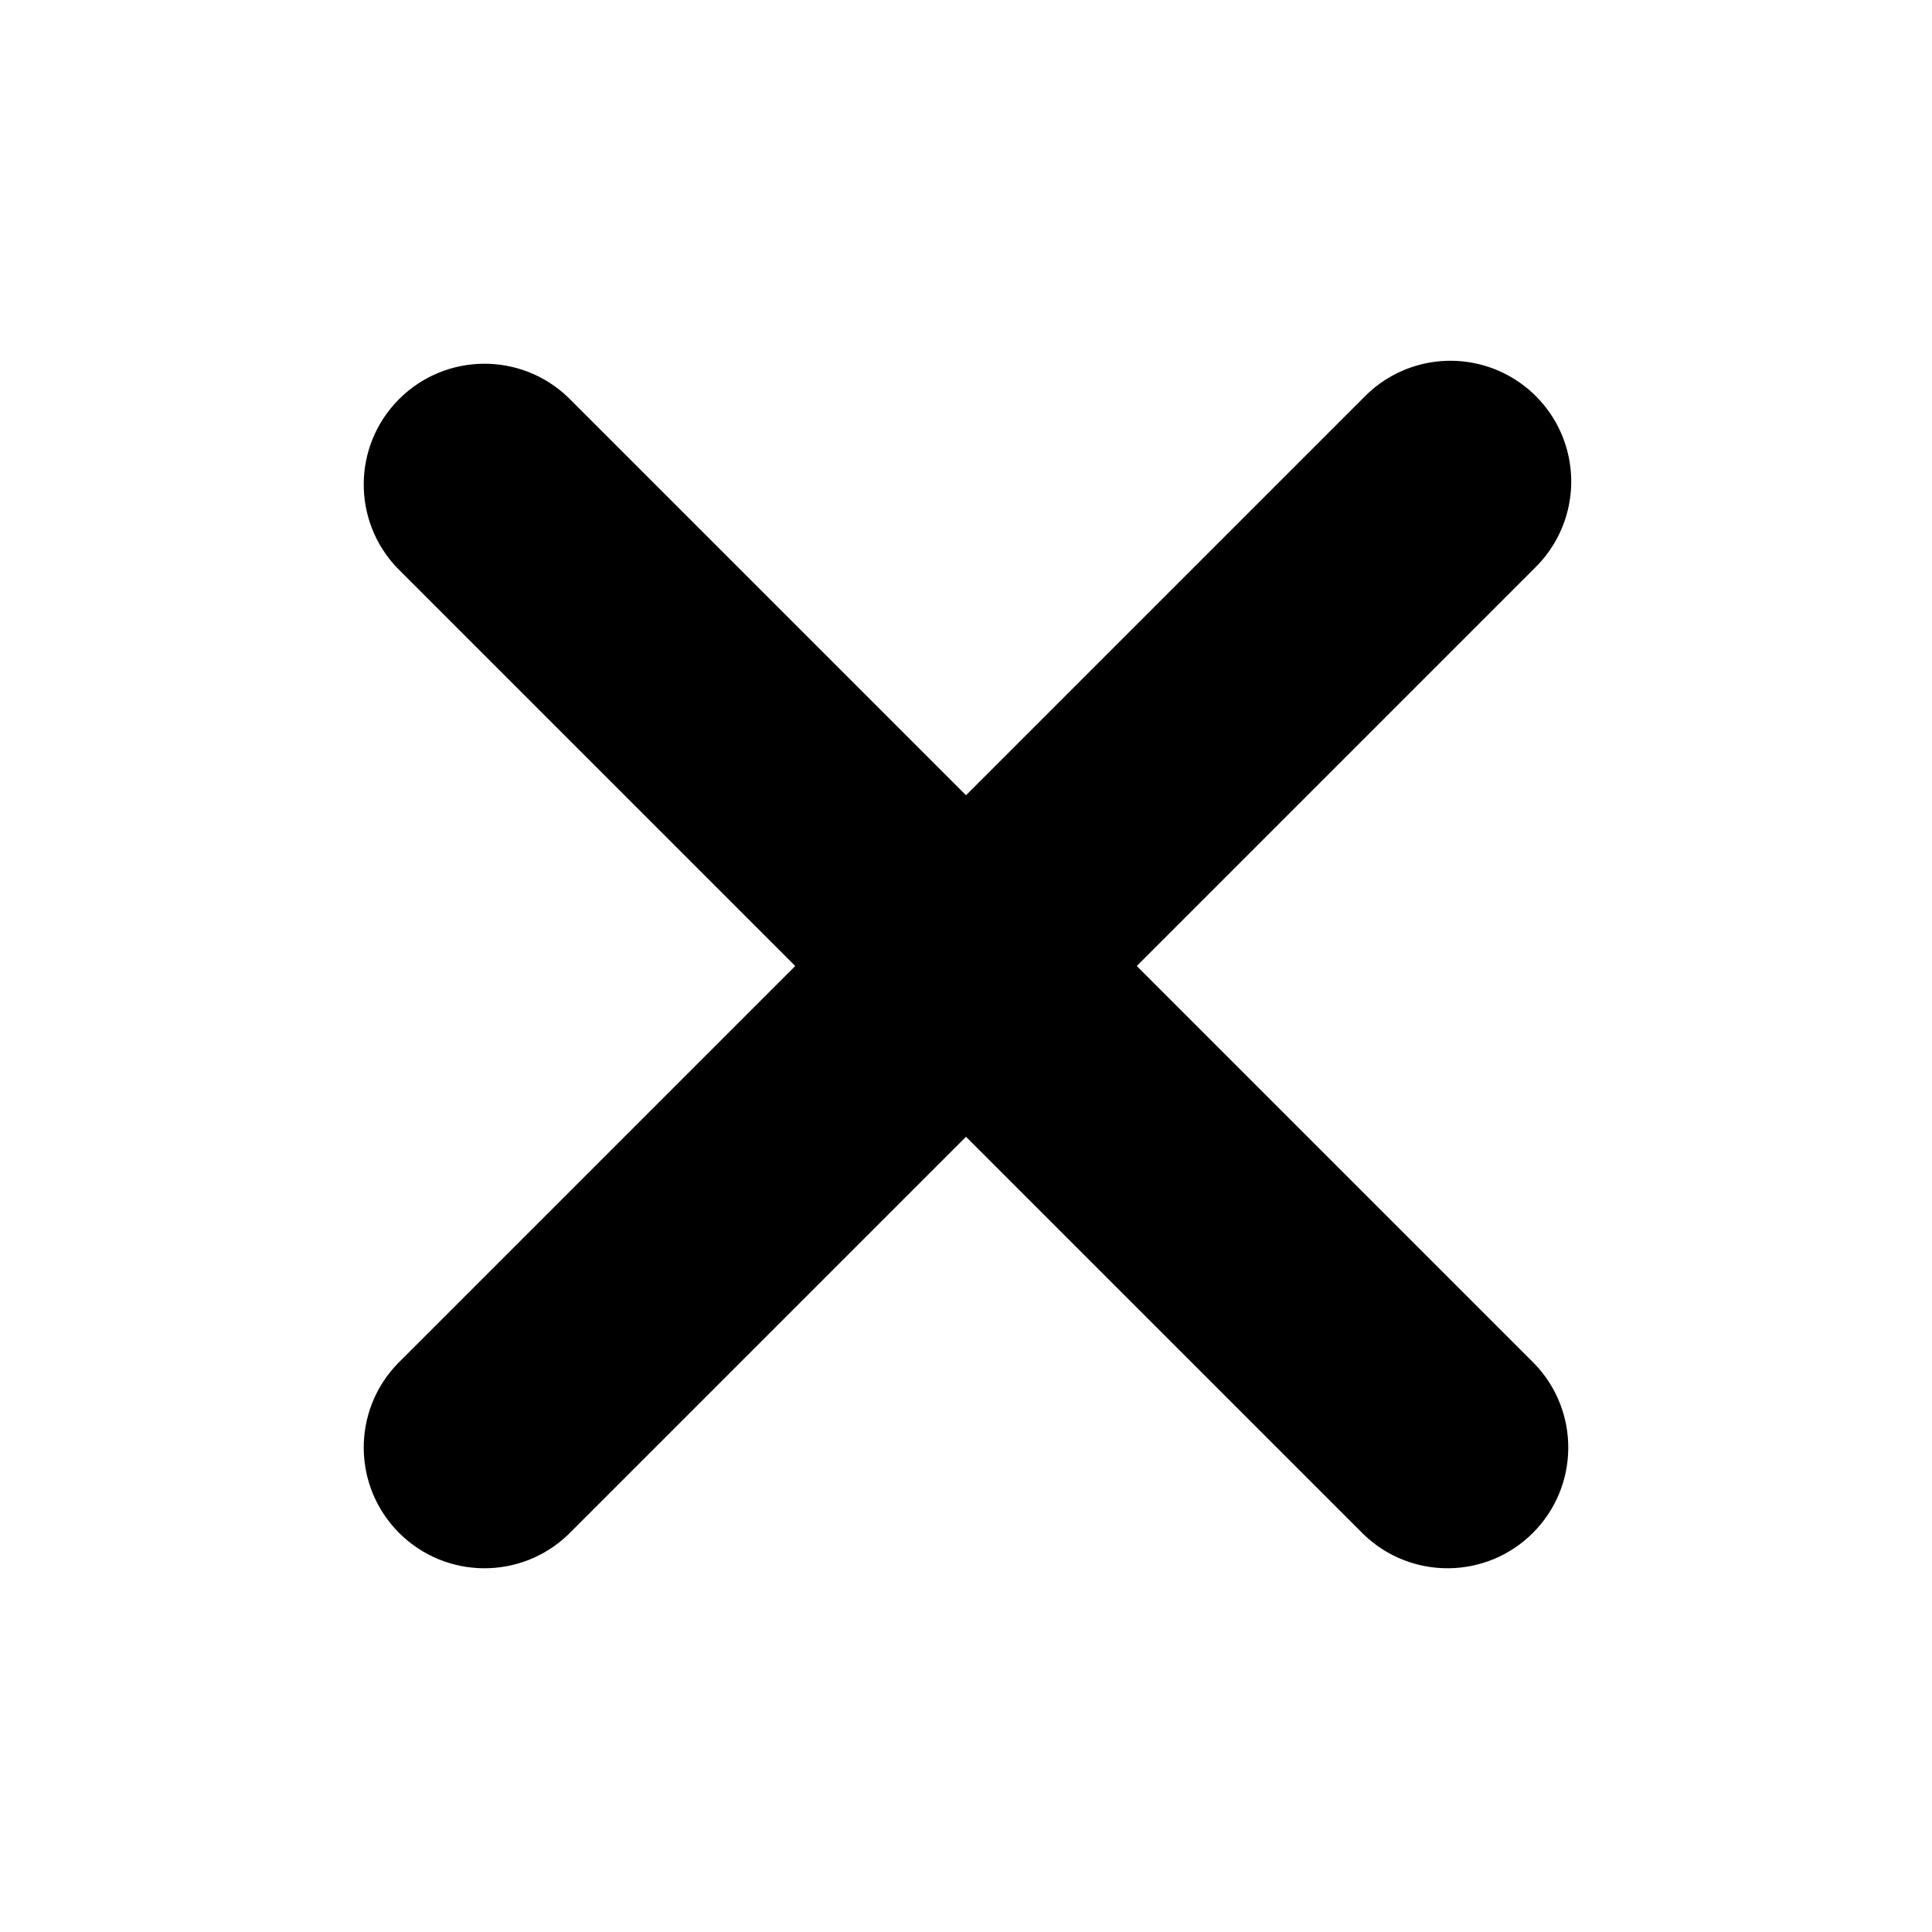
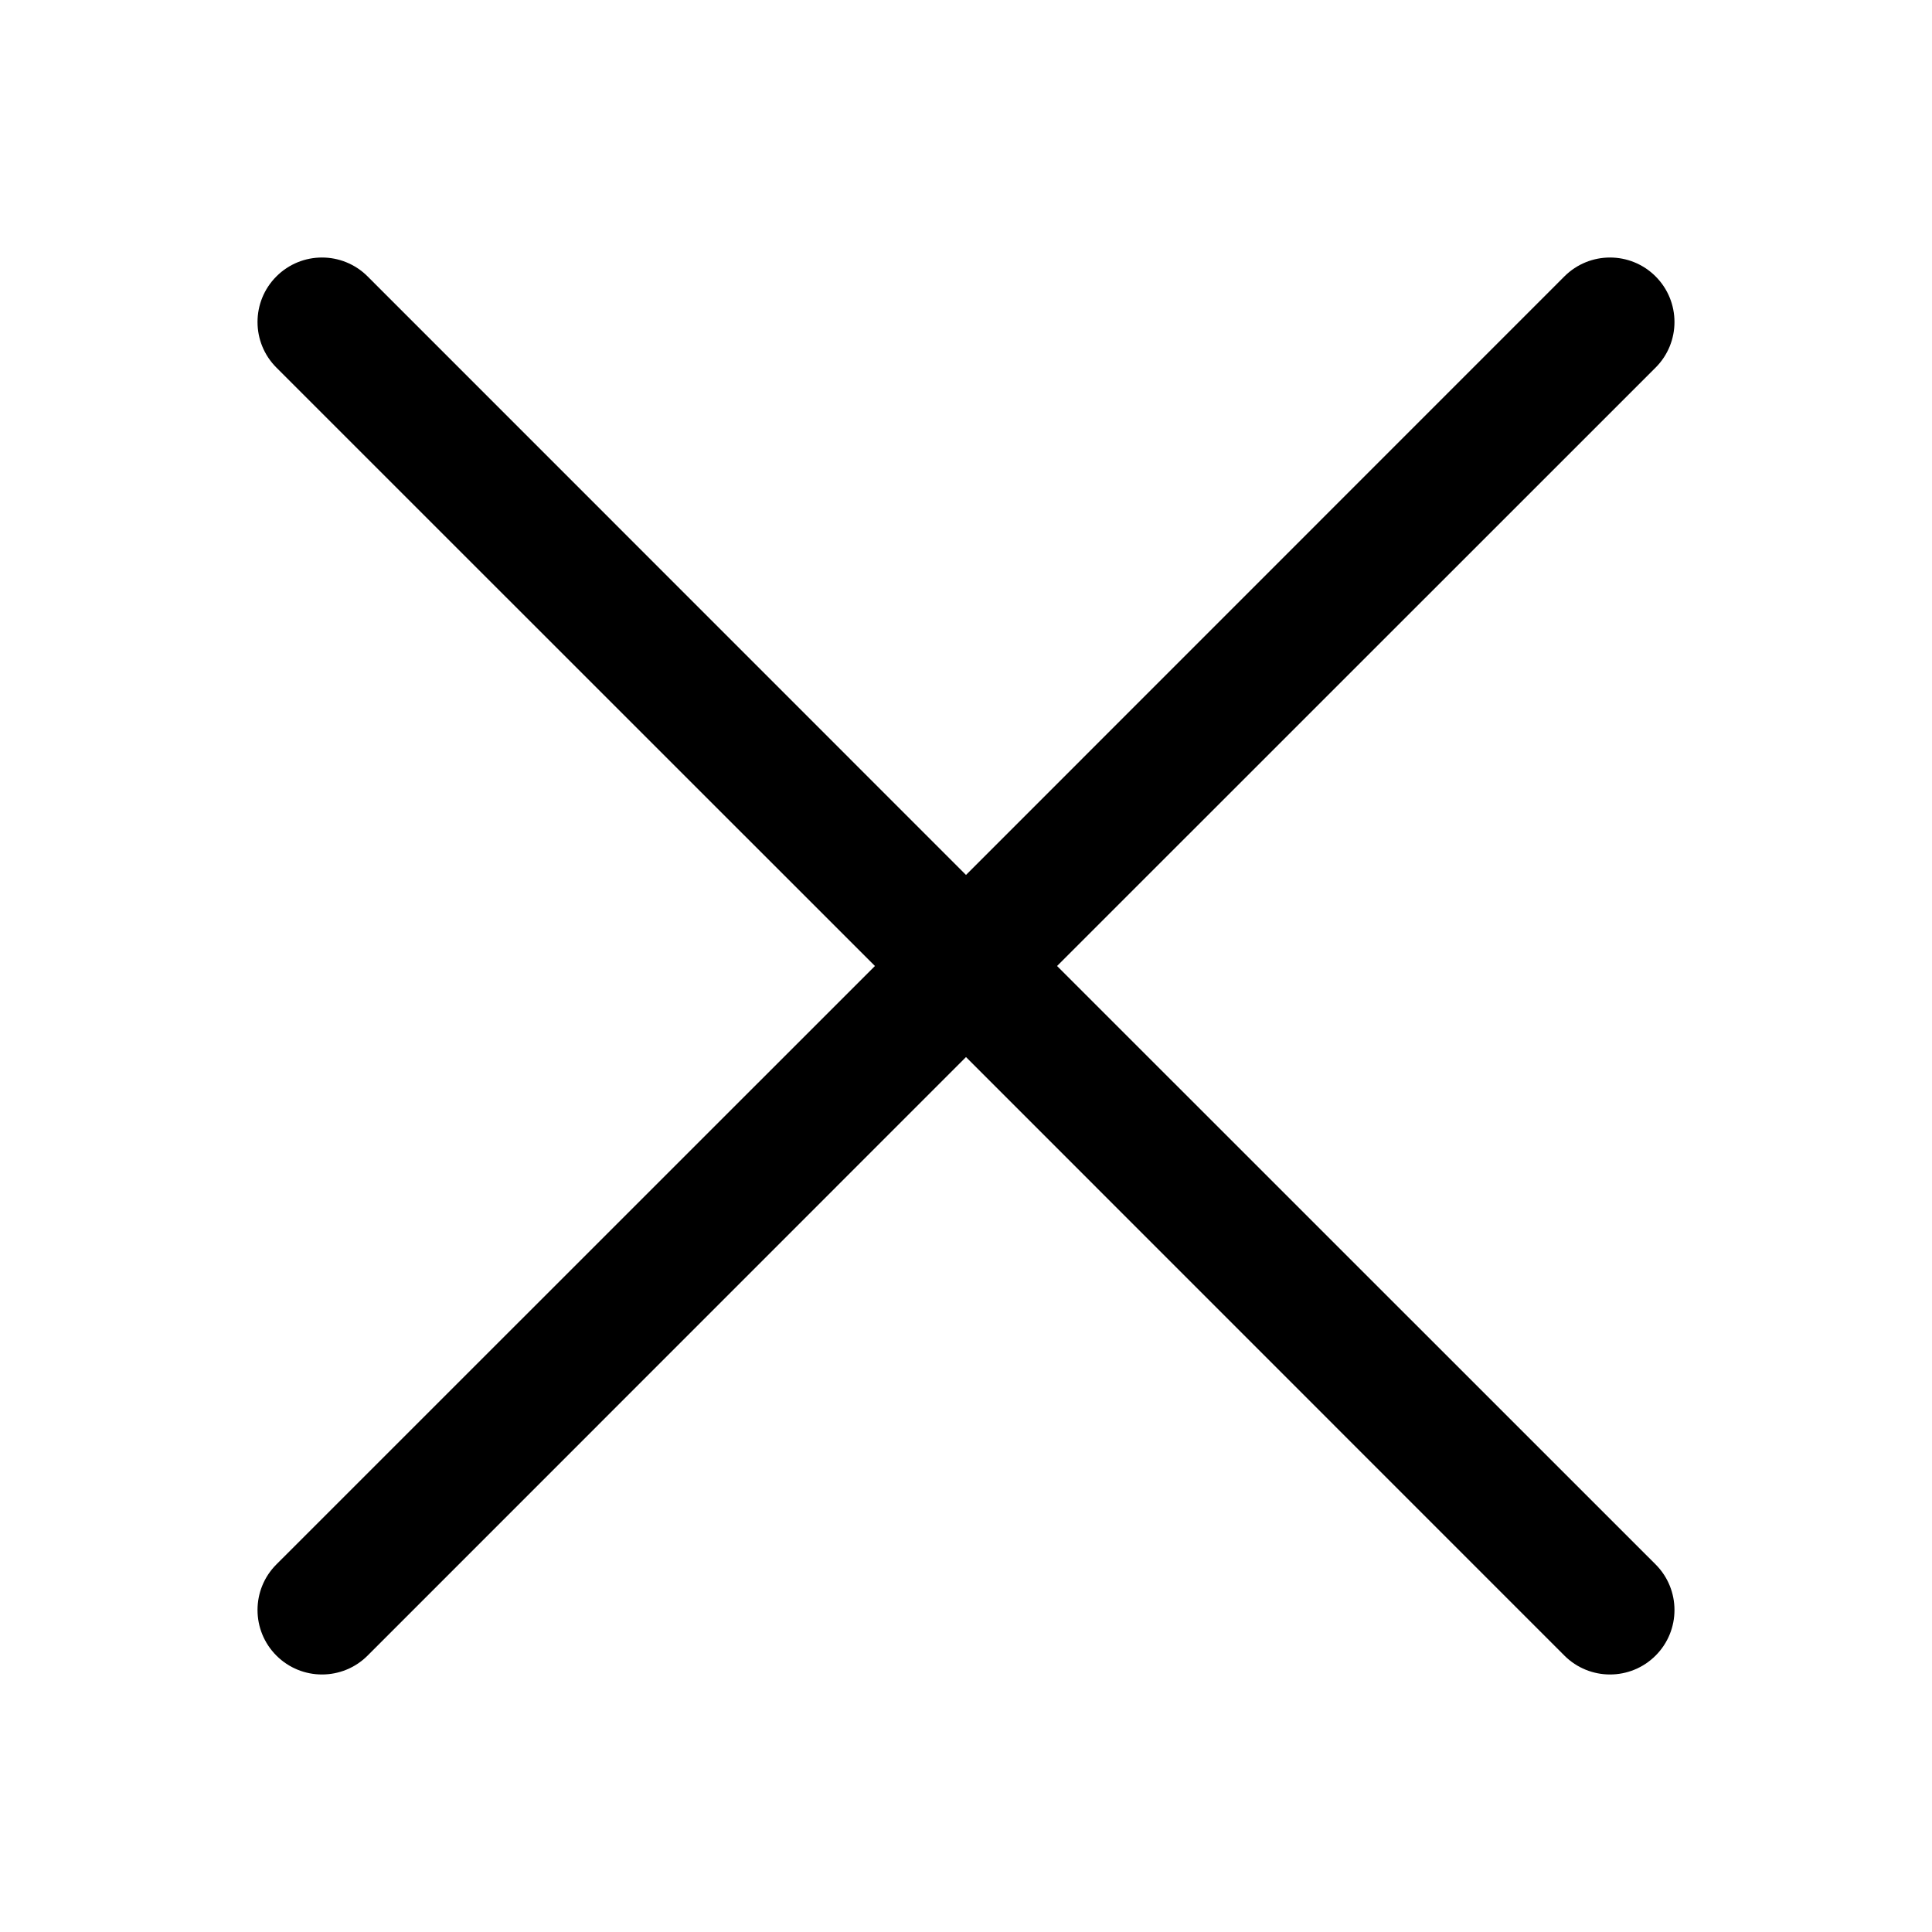
- <svg xmlns="http://www.w3.org/2000/svg" width="20" height="20" viewBox="0 0 16 16">
-   <path fill-rule="evenodd" d="M11.293 3.293a1 1 0 1 1 1.414 1.414L9.414 8l3.293 3.293a1 1 0 0 1-1.414 1.414L8 9.414l-3.293 3.293a1 1 0 0 1-1.414-1.414L6.586 8 3.293 4.707a1 1 0 0 1 1.414-1.414L8 6.586z" />
+ <svg xmlns="http://www.w3.org/2000/svg" width="15" height="15" viewBox="0 0 15 15" fill="none">
+   <path d="M12.854 2.854a.5.5 0 0 0-.708-.708L7.5 6.793 2.854 2.146a.5.5 0 1 0-.708.708L6.793 7.5l-4.647 4.646a.5.5 0 0 0 .708.708L7.5 8.207l4.646 4.647a.5.5 0 0 0 .708-.708L8.207 7.5z" fill="currentColor" fill-rule="evenodd" clip-rule="evenodd" />
</svg>
